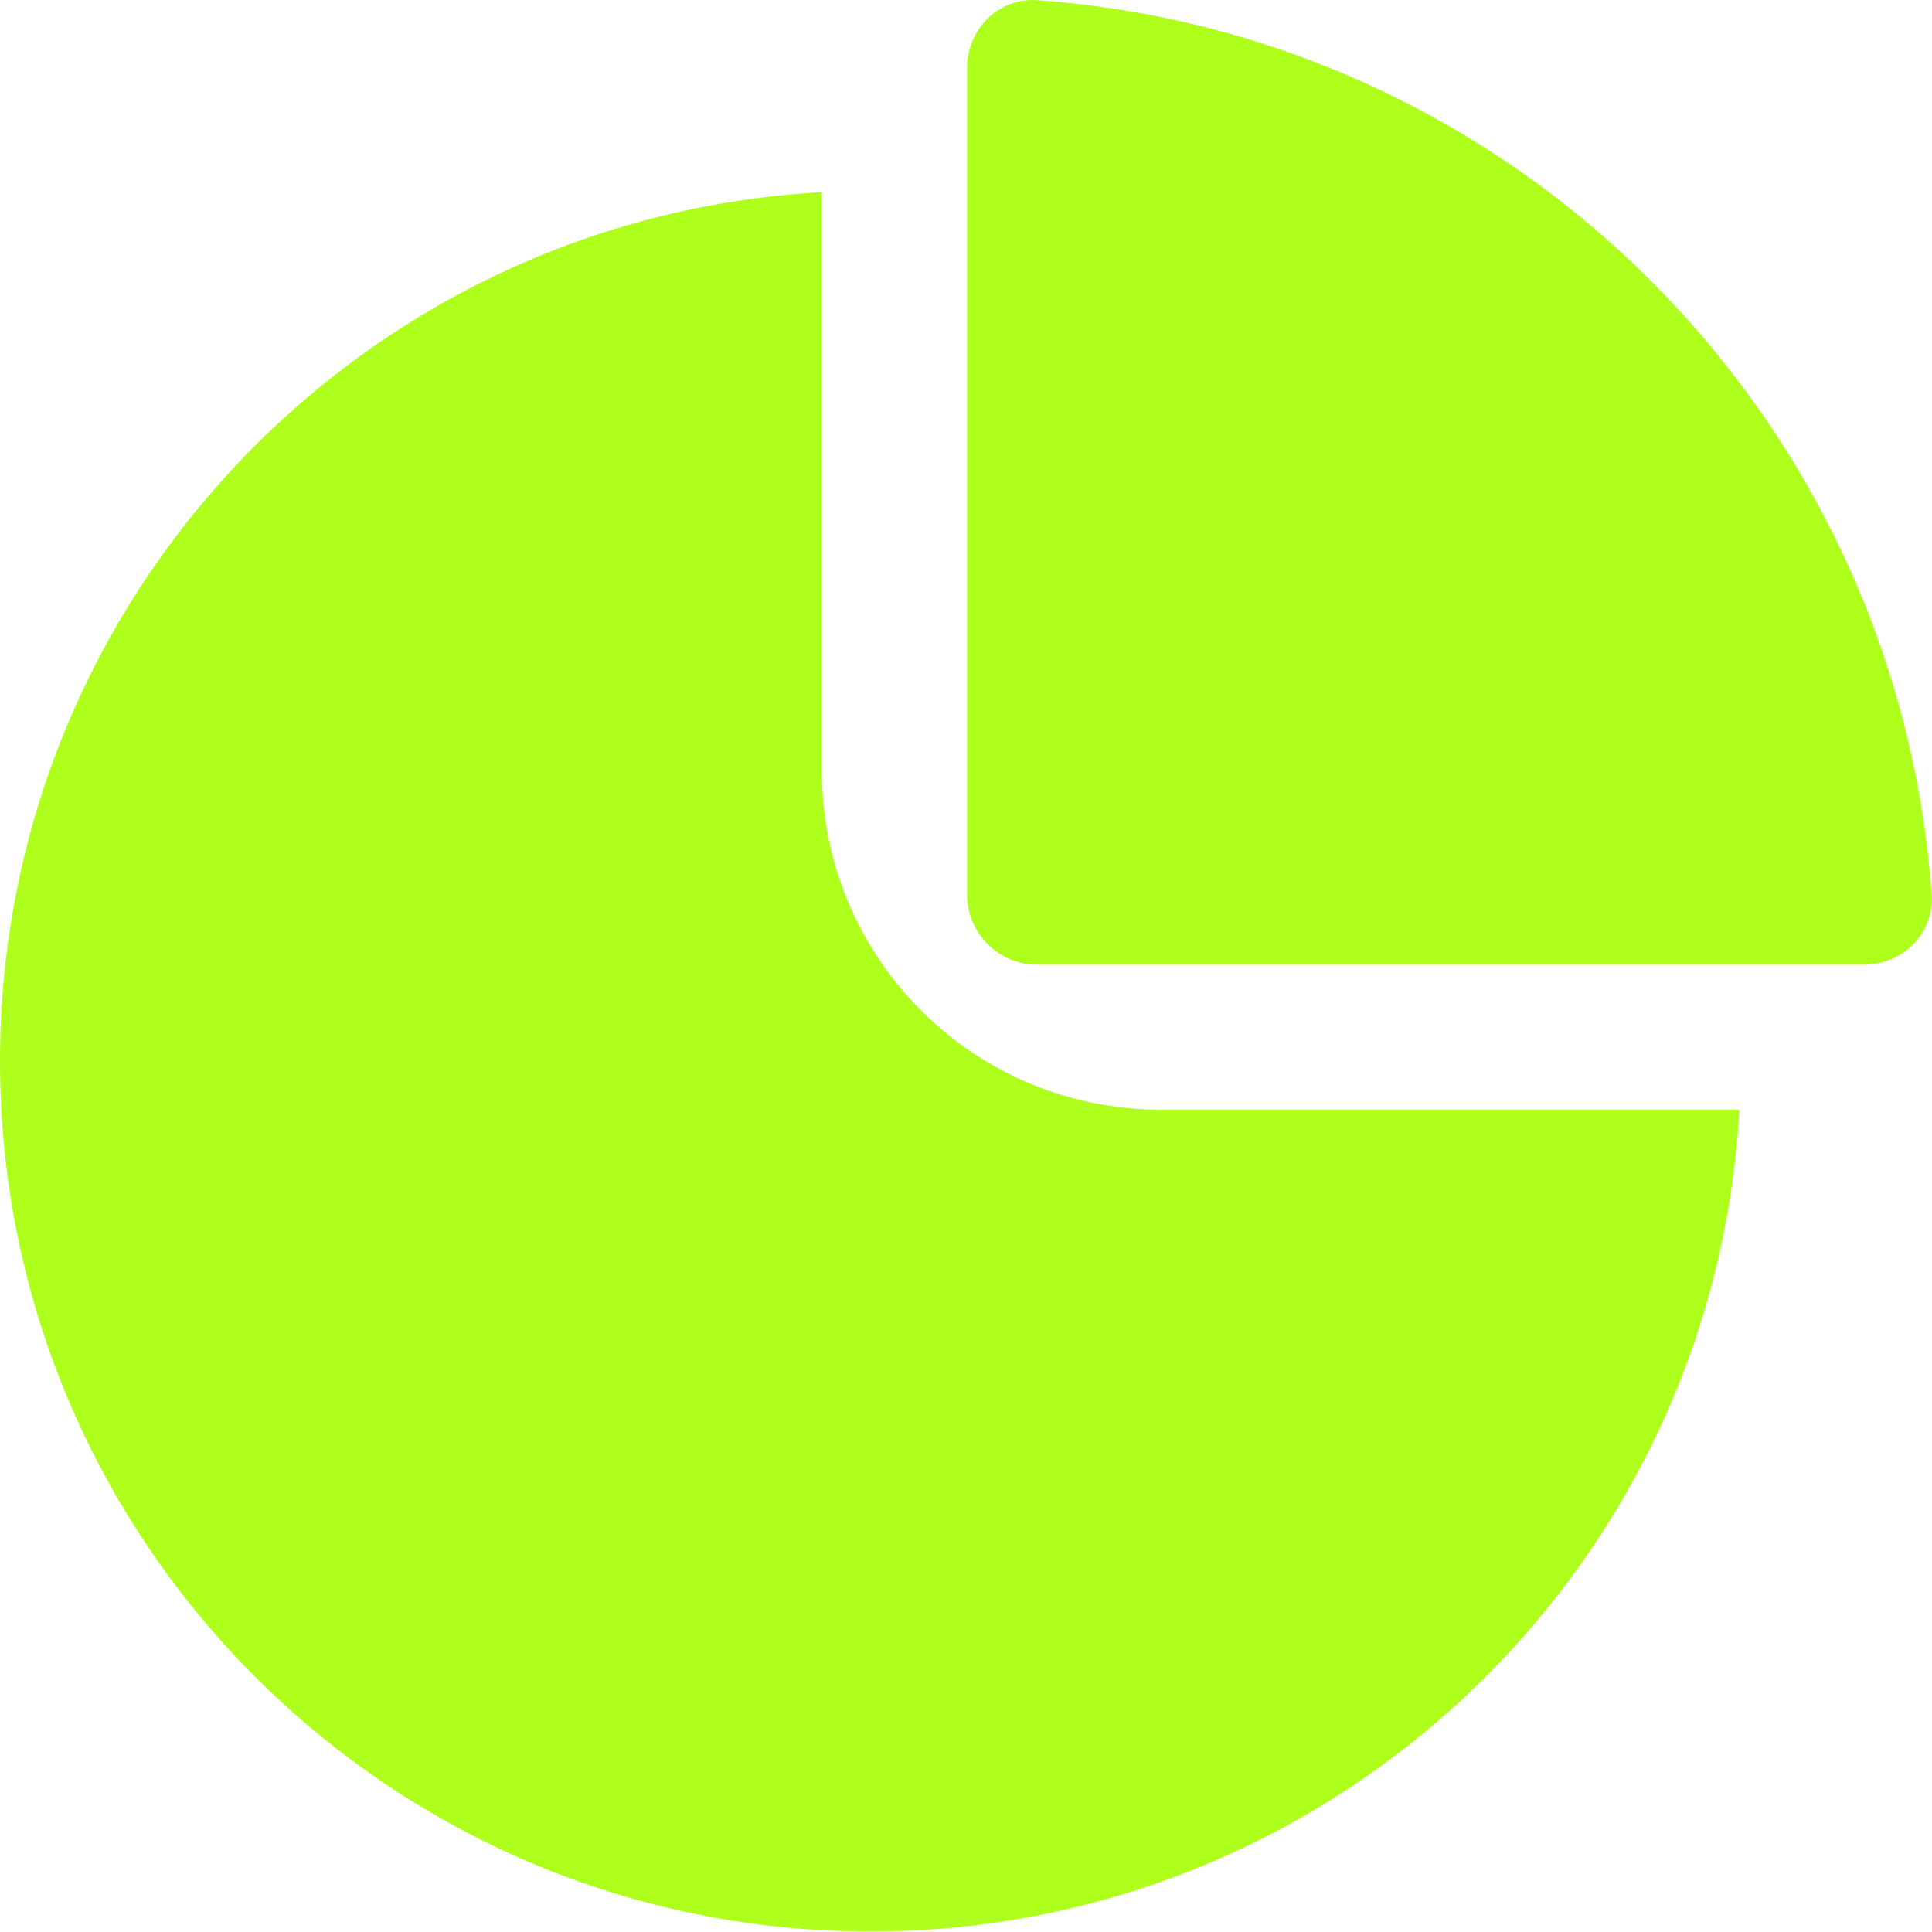
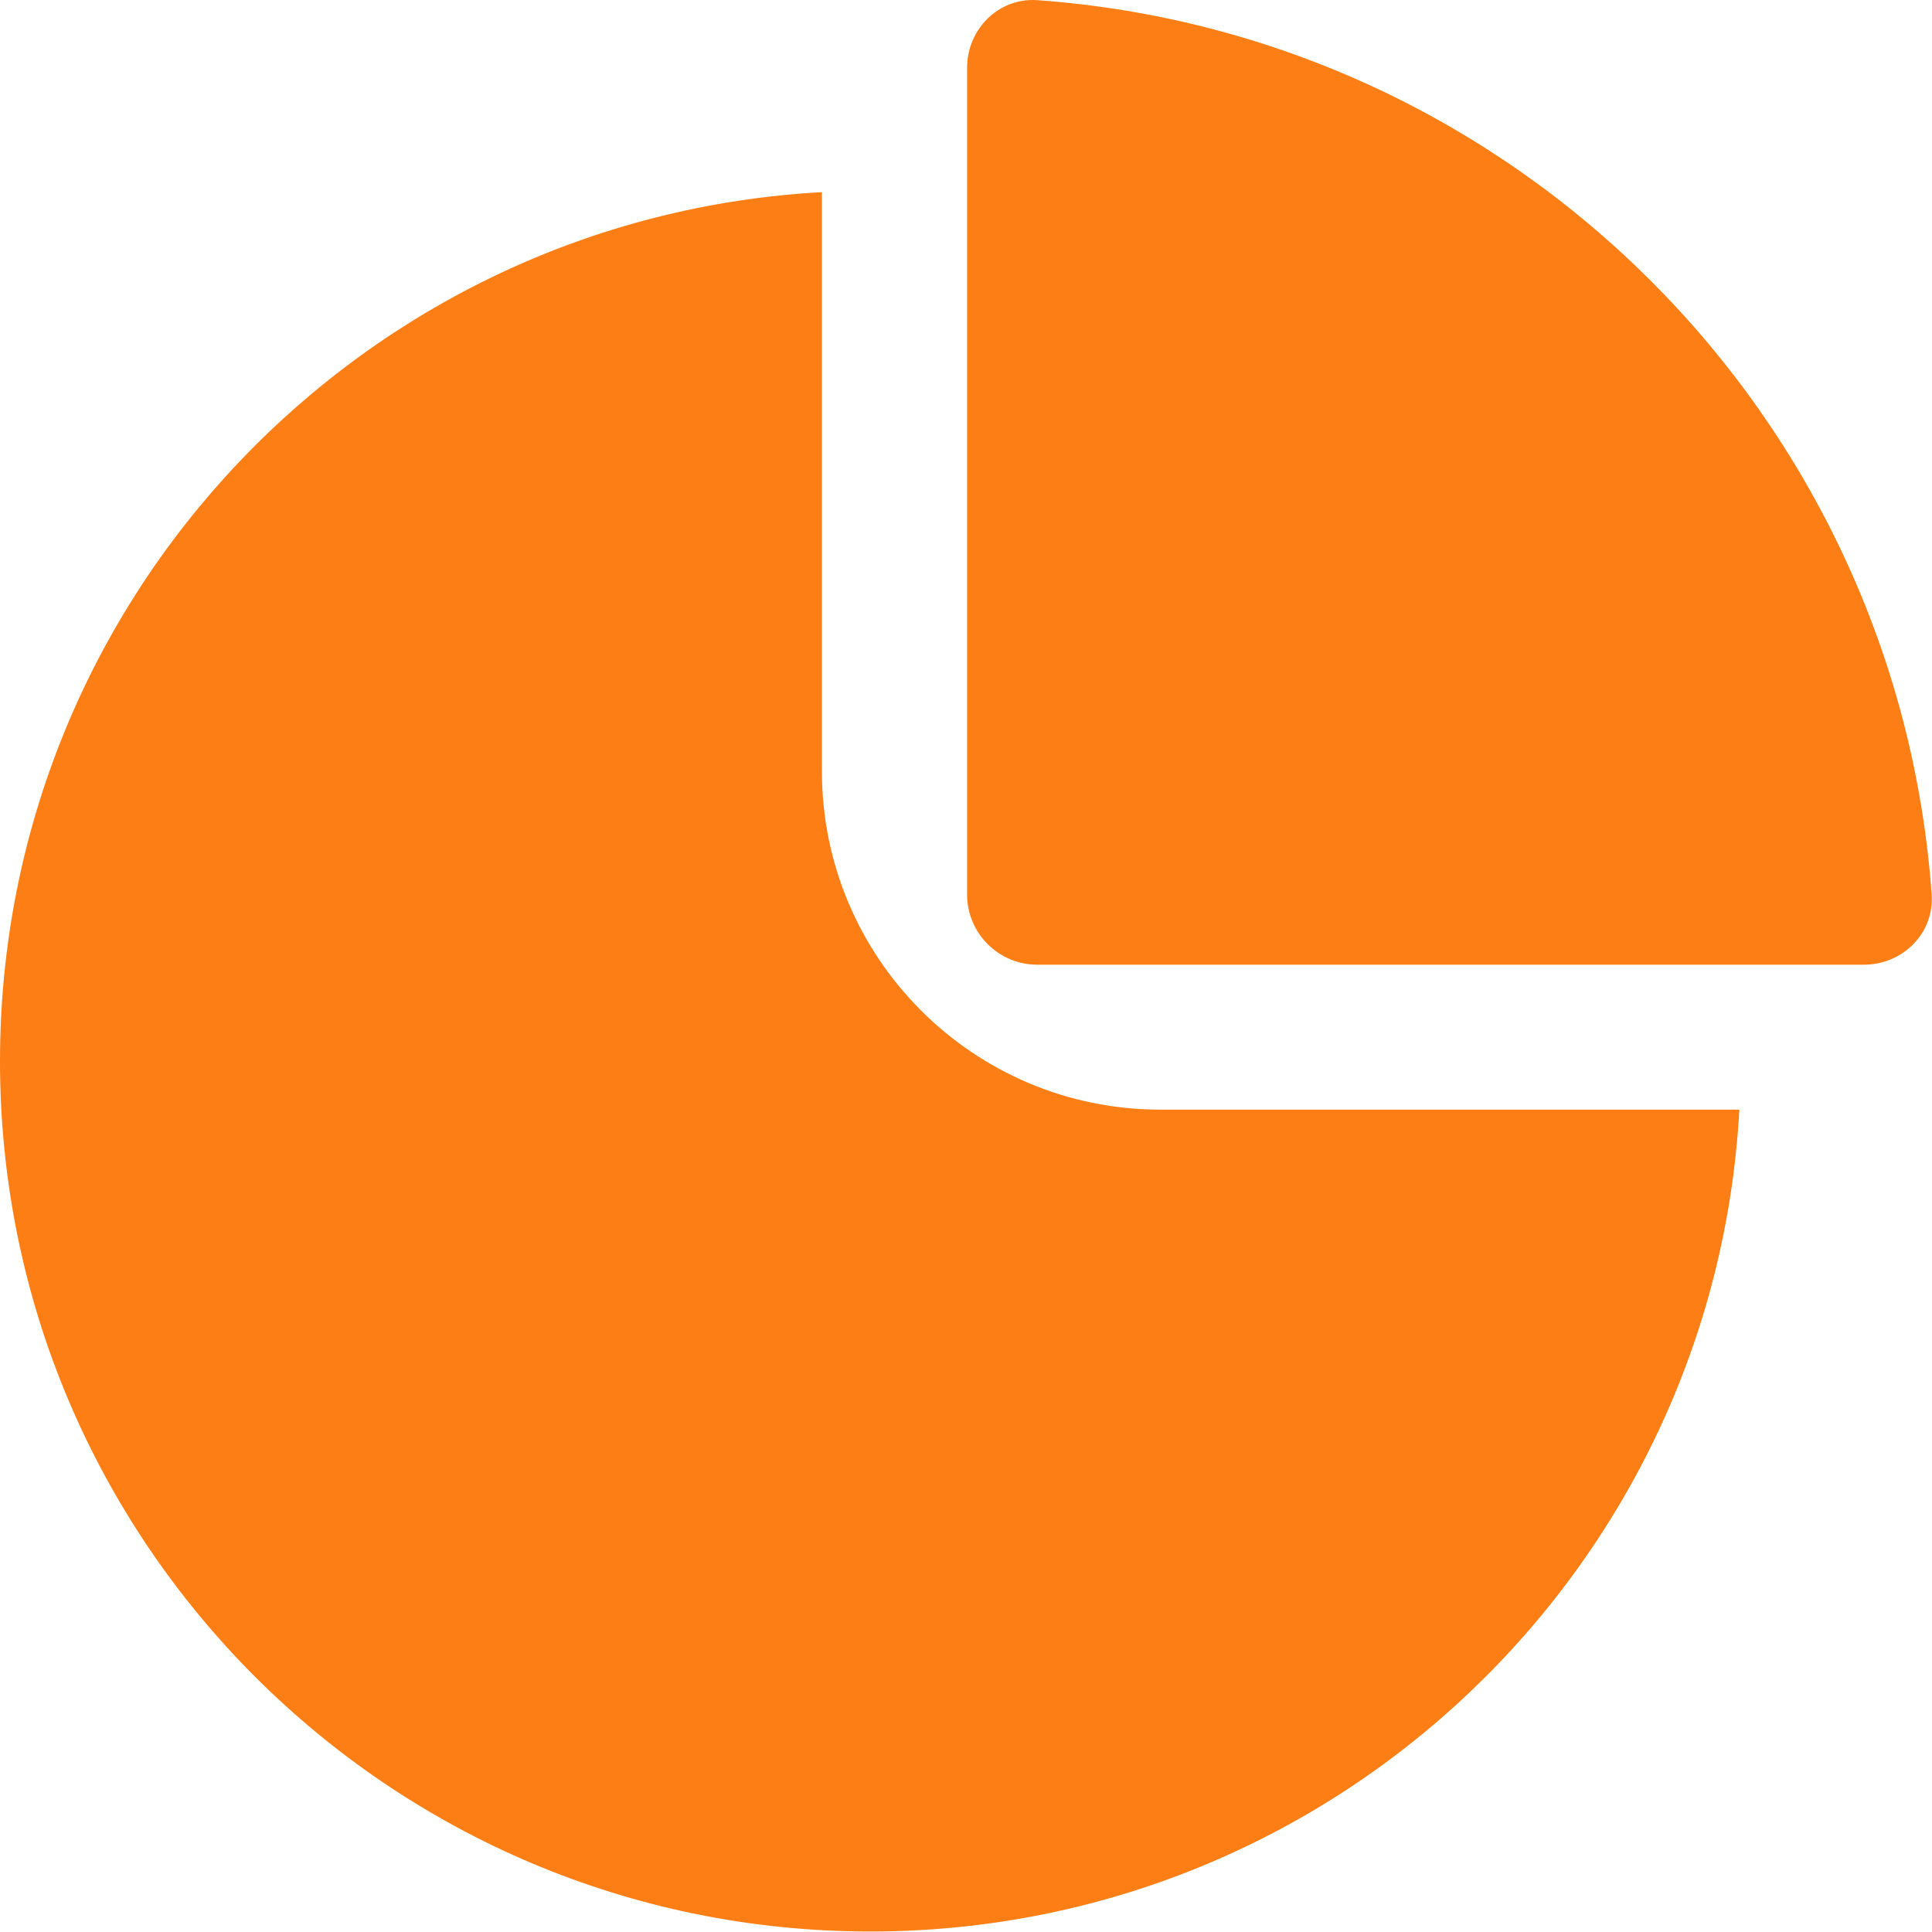
<svg xmlns="http://www.w3.org/2000/svg" width="55" height="55" viewBox="0 0 55 55" fill="none">
-   <path fill-rule="evenodd" clip-rule="evenodd" d="M29.532 0.005C43.142 0.982 54.012 11.853 54.99 25.463C55.069 26.565 54.166 27.463 53.061 27.463H29.531C28.427 27.463 27.531 26.568 27.531 25.463V1.934C27.531 0.829 28.43 -0.074 29.532 0.005ZM0 30.209C0 16.988 10.356 6.186 23.398 5.47V21.953C23.398 27.275 27.712 31.589 33.034 31.589H49.516C48.8 44.631 37.998 54.986 24.777 54.986C11.093 54.986 0 43.894 0 30.209Z" fill="#AEFF1C" />
+   <path fill-rule="evenodd" clip-rule="evenodd" d="M29.532 0.005C43.142 0.982 54.012 11.853 54.99 25.463C55.069 26.565 54.166 27.463 53.061 27.463H29.531C28.427 27.463 27.531 26.568 27.531 25.463V1.934C27.531 0.829 28.43 -0.074 29.532 0.005ZM0 30.209C0 16.988 10.356 6.186 23.398 5.47V21.953C23.398 27.275 27.712 31.589 33.034 31.589H49.516C48.8 44.631 37.998 54.986 24.777 54.986C11.093 54.986 0 43.894 0 30.209Z" fill="#fd7e14" />
</svg>
